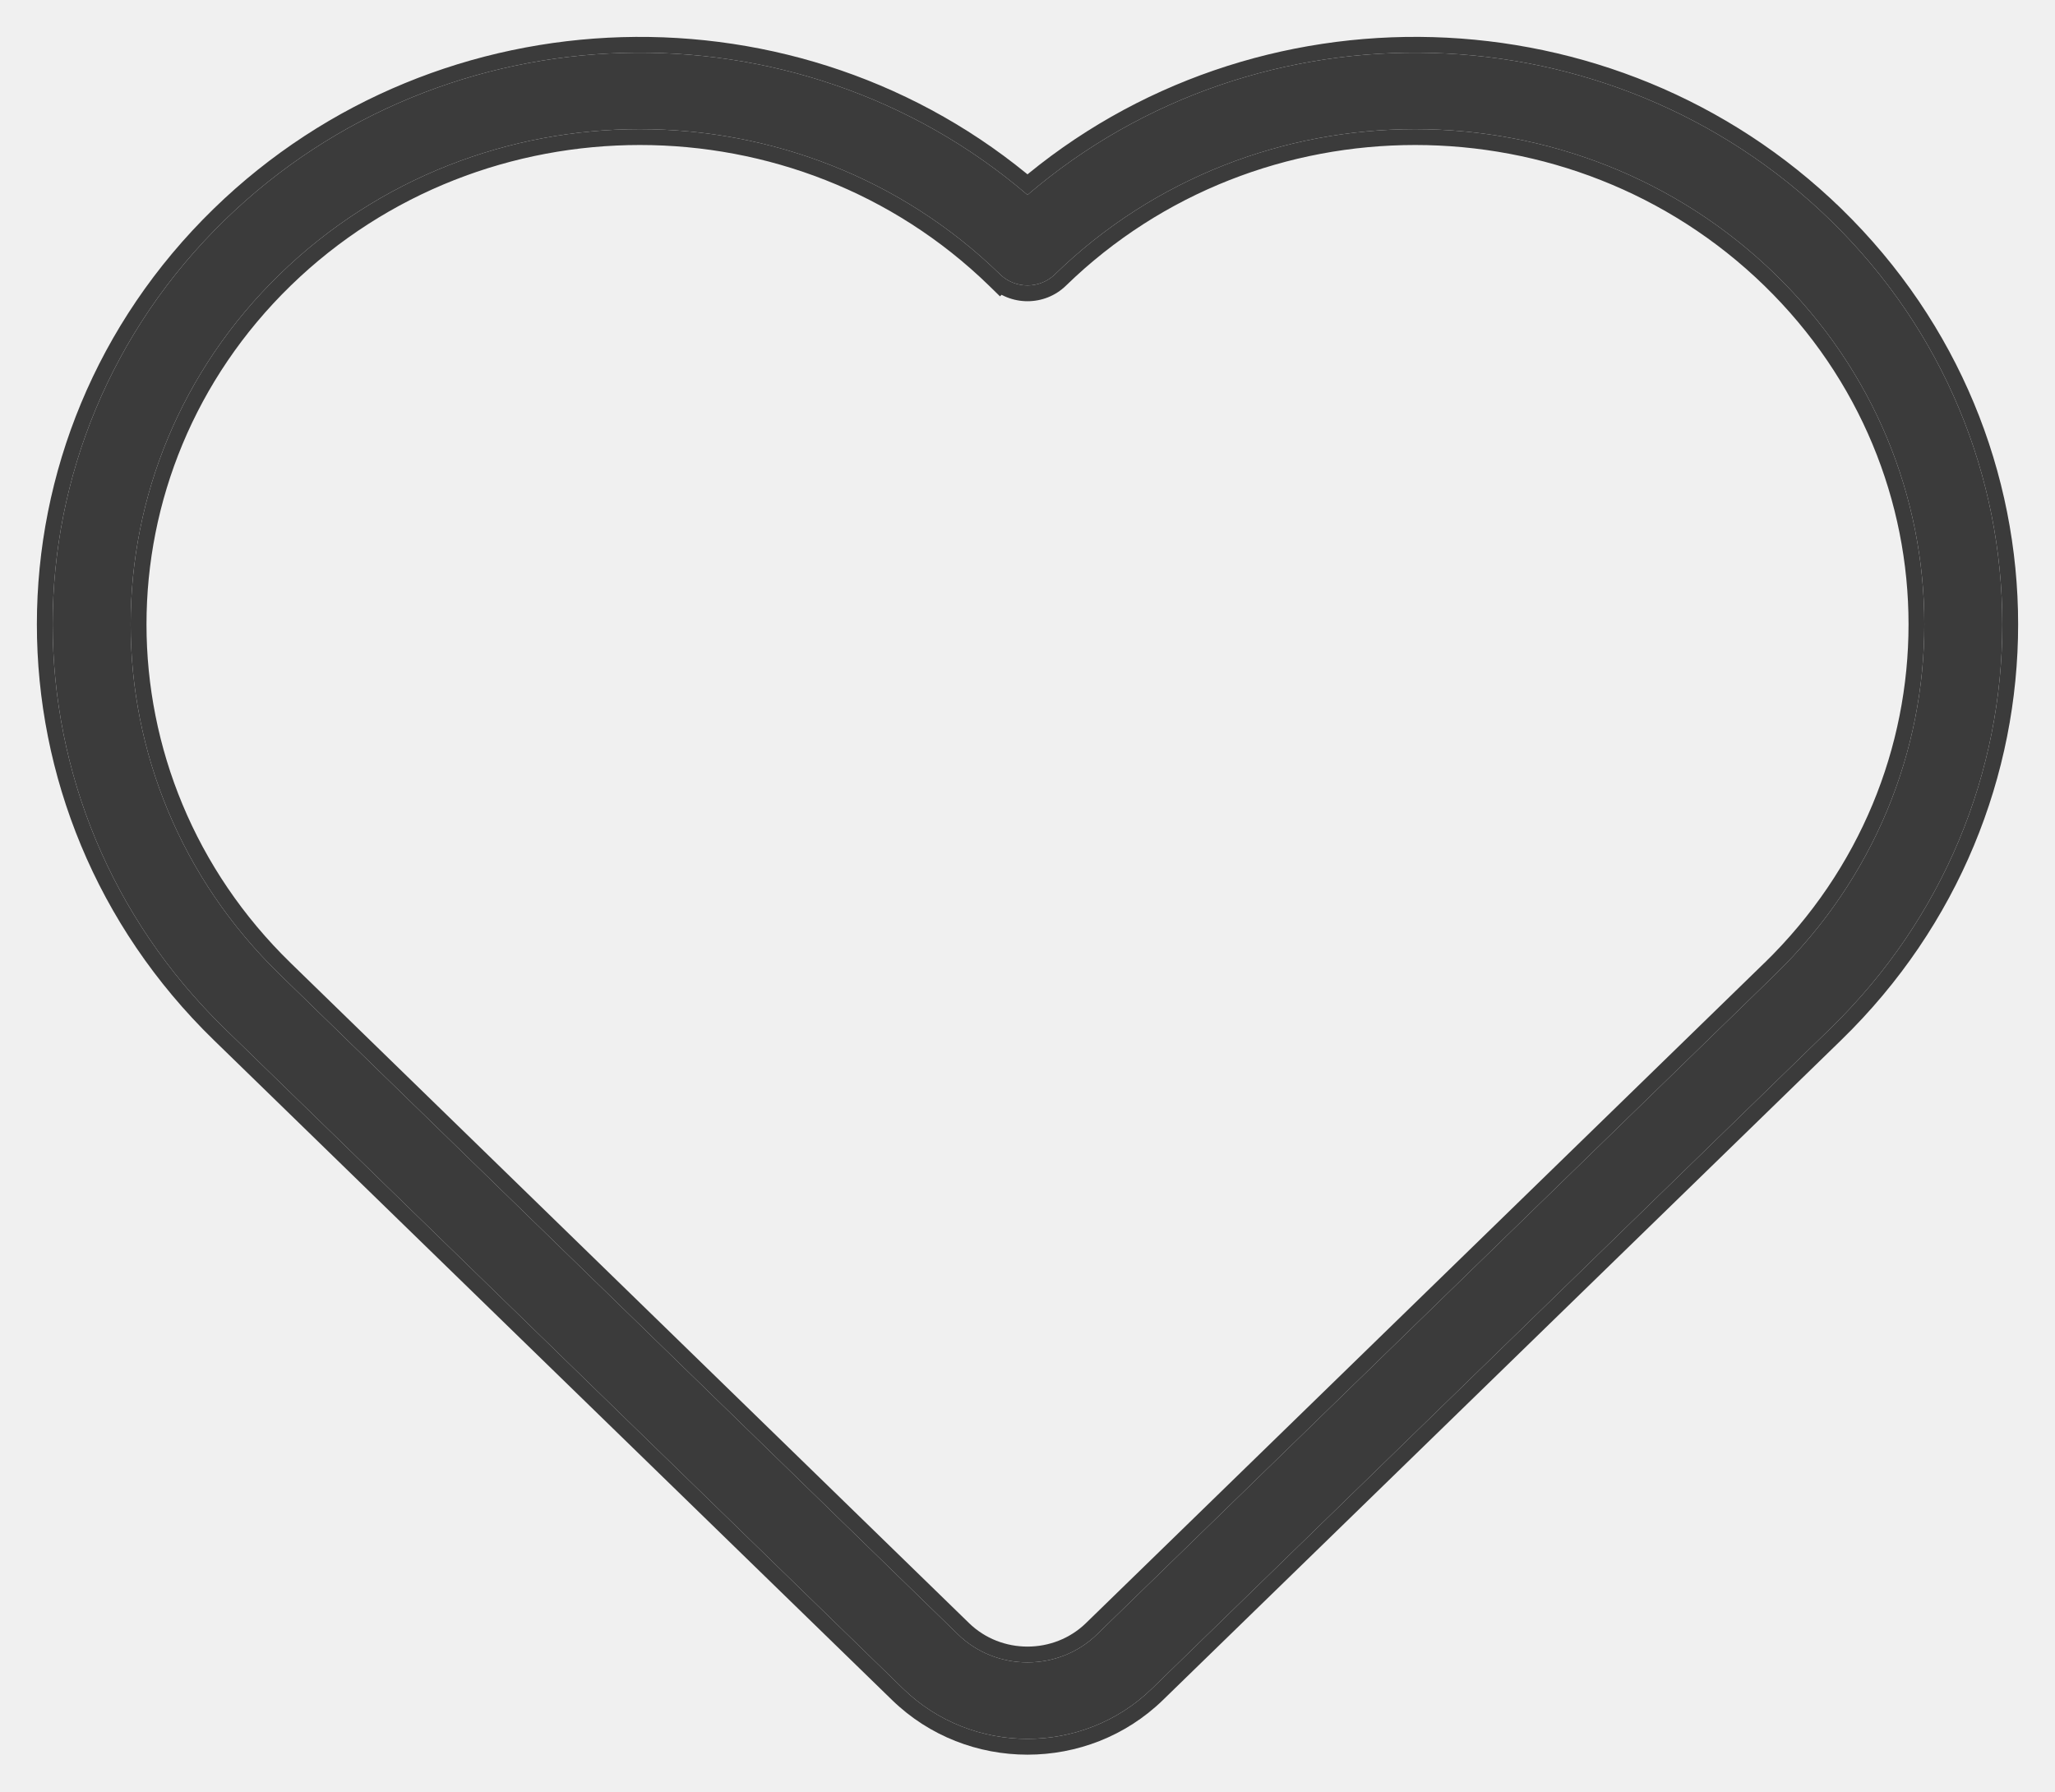
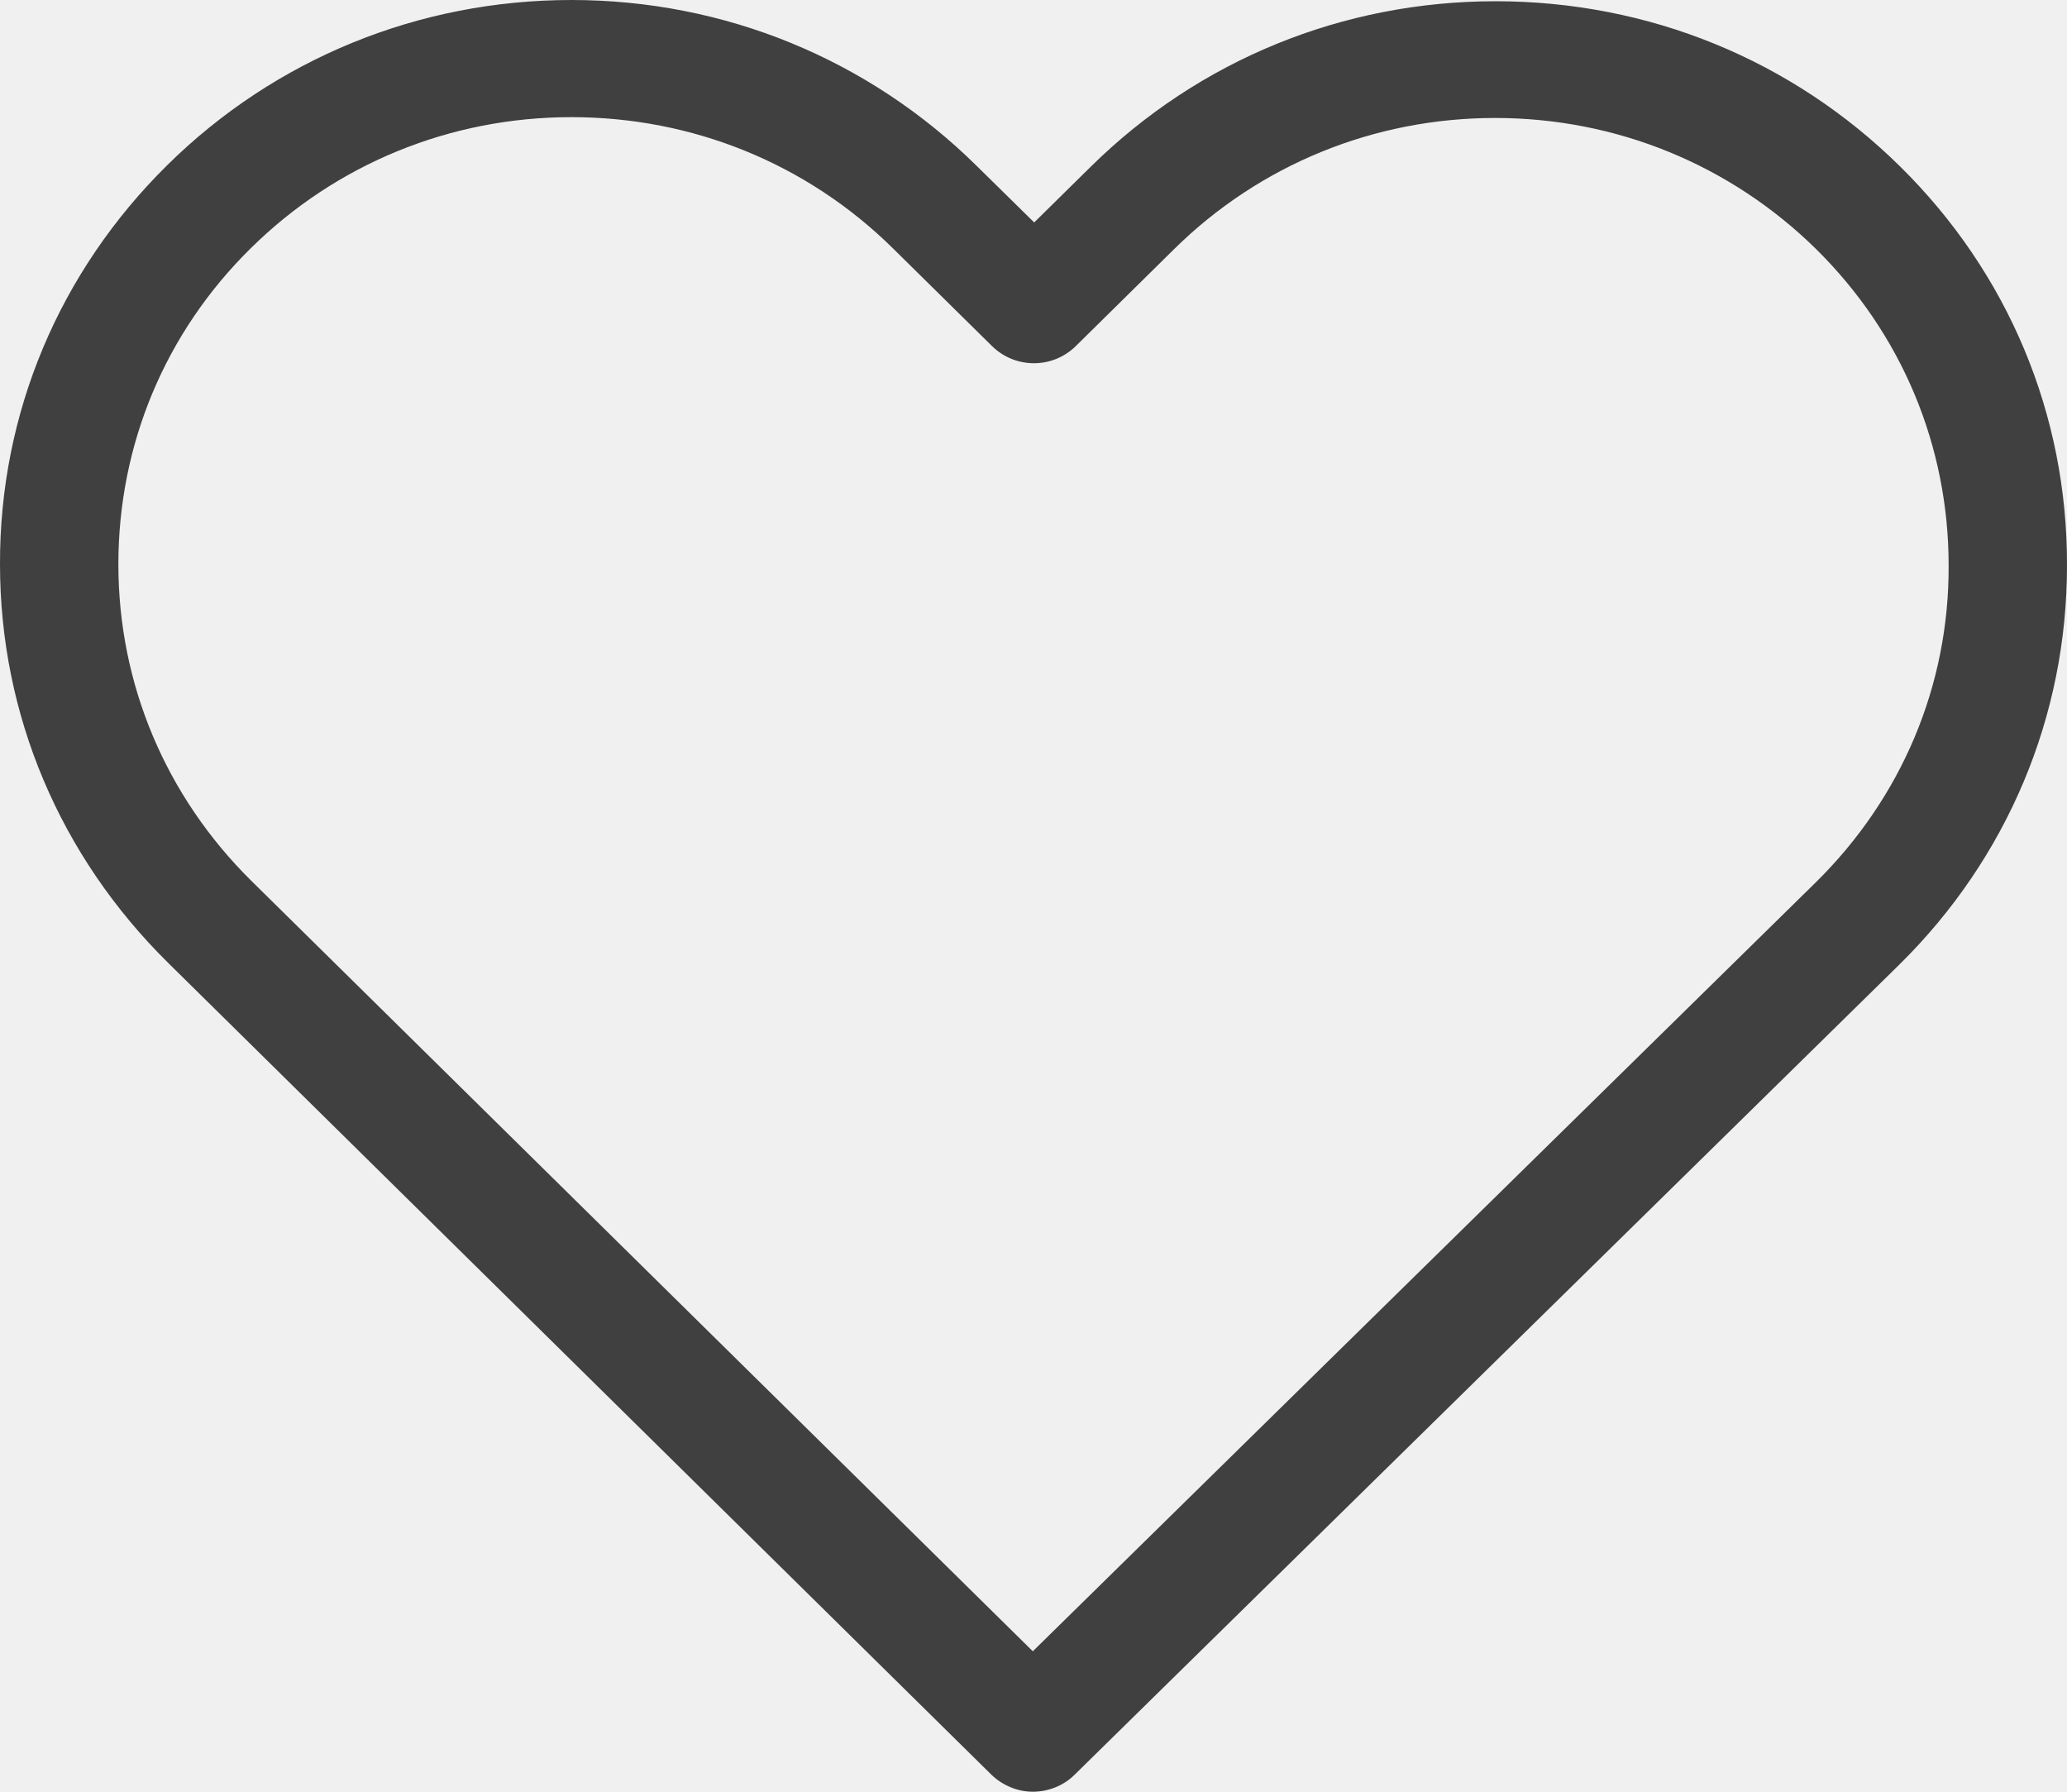
- <svg xmlns="http://www.w3.org/2000/svg" width="39" height="34" viewBox="0 0 39 34" fill="none">
-   <mask id="path-1-outside-1_331_1909" maskUnits="userSpaceOnUse" x="0" y="0" width="39" height="34" fill="black">
-     <rect fill="white" width="39" height="34" />
-     <path d="M34.734 4.175C39.089 8.413 39.089 15.284 34.734 19.522L21.86 32.048C20.556 33.317 18.444 33.317 17.14 32.048L4.266 19.522C-0.089 15.284 -0.089 8.413 4.266 4.175C8.447 0.107 15.124 -0.052 19.5 3.699C23.876 -0.052 30.552 0.107 34.734 4.175H34.734ZM18.979 5.206C15.205 1.533 9.083 1.533 5.308 5.206C1.537 8.875 1.537 14.822 5.308 18.491L18.182 31.018C18.909 31.725 20.091 31.725 20.818 31.018L33.692 18.492C37.463 14.822 37.463 8.875 33.692 5.206C29.918 1.533 23.795 1.533 20.021 5.206C19.733 5.487 19.267 5.487 18.979 5.206L18.979 5.206Z" />
-   </mask>
-   <path d="M34.734 4.175C39.089 8.413 39.089 15.284 34.734 19.522L21.86 32.048C20.556 33.317 18.444 33.317 17.14 32.048L4.266 19.522C-0.089 15.284 -0.089 8.413 4.266 4.175C8.447 0.107 15.124 -0.052 19.5 3.699C23.876 -0.052 30.552 0.107 34.734 4.175H34.734ZM18.979 5.206C15.205 1.533 9.083 1.533 5.308 5.206C1.537 8.875 1.537 14.822 5.308 18.491L18.182 31.018C18.909 31.725 20.091 31.725 20.818 31.018L33.692 18.492C37.463 14.822 37.463 8.875 33.692 5.206C29.918 1.533 23.795 1.533 20.021 5.206C19.733 5.487 19.267 5.487 18.979 5.206L18.979 5.206Z" fill="#3B3B3B" />
-   <path d="M34.734 4.175L34.944 3.96L34.856 3.875H34.734V4.175ZM34.734 19.522L34.944 19.737L34.944 19.737L34.734 19.522ZM21.86 32.048L22.07 32.263L22.07 32.263L21.86 32.048ZM17.14 32.048L16.93 32.263L16.93 32.263L17.14 32.048ZM4.266 19.522L4.056 19.737L4.056 19.737L4.266 19.522ZM4.266 4.175L4.057 3.96L4.057 3.96L4.266 4.175ZM19.5 3.699L19.305 3.927L19.5 4.094L19.695 3.927L19.5 3.699ZM34.734 4.175L34.525 4.39L34.612 4.475H34.734V4.175ZM18.979 5.206L18.77 5.421L18.978 5.624L19.187 5.422L18.979 5.206ZM5.308 5.206L5.099 4.991L5.099 4.991L5.308 5.206ZM5.308 18.491L5.099 18.706L5.099 18.706L5.308 18.491ZM18.182 31.018L17.973 31.233L17.973 31.233L18.182 31.018ZM20.818 31.018L21.027 31.233L21.027 31.233L20.818 31.018ZM33.692 18.492L33.901 18.707L33.901 18.706L33.692 18.492ZM33.692 5.206L33.901 4.991L33.901 4.991L33.692 5.206ZM20.021 5.206L20.23 5.421L20.23 5.421L20.021 5.206ZM18.979 5.206L19.188 4.991L18.98 4.788L18.77 4.99L18.979 5.206ZM34.525 4.39C38.758 8.51 38.758 15.187 34.525 19.307L34.944 19.737C39.419 15.382 39.419 8.316 34.944 3.96L34.525 4.39ZM34.525 19.307L21.651 31.833L22.07 32.263L34.944 19.737L34.525 19.307ZM21.651 31.833C20.463 32.989 18.537 32.989 17.349 31.833L16.93 32.263C18.351 33.645 20.649 33.645 22.07 32.263L21.651 31.833ZM17.349 31.833L4.475 19.307L4.056 19.737L16.93 32.263L17.349 31.833ZM4.475 19.307C0.242 15.187 0.242 8.51 4.475 4.39L4.057 3.96C-0.419 8.316 -0.419 15.382 4.056 19.737L4.475 19.307ZM4.475 4.39C8.544 0.431 15.046 0.276 19.305 3.927L19.695 3.472C15.202 -0.38 8.35 -0.217 4.057 3.96L4.475 4.39ZM19.695 3.927C23.954 0.276 30.456 0.431 34.525 4.39L34.944 3.96C30.649 -0.218 23.797 -0.38 19.305 3.472L19.695 3.927ZM34.734 4.475H34.734V3.875H34.734V4.475ZM19.188 4.991C15.297 1.205 8.99 1.205 5.099 4.991L5.517 5.421C9.175 1.862 15.112 1.862 18.77 5.421L19.188 4.991ZM5.099 4.991C1.207 8.778 1.207 14.919 5.099 18.706L5.517 18.276C1.868 14.725 1.868 8.973 5.517 5.421L5.099 4.991ZM5.099 18.706L17.973 31.233L18.391 30.803L5.517 18.276L5.099 18.706ZM17.973 31.233C18.816 32.054 20.184 32.054 21.027 31.233L20.609 30.803C19.998 31.397 19.002 31.397 18.391 30.803L17.973 31.233ZM21.027 31.233L33.901 18.707L33.483 18.276L20.609 30.803L21.027 31.233ZM33.901 18.706C37.793 14.919 37.793 8.778 33.901 4.991L33.483 5.421C37.133 8.973 37.133 14.725 33.483 18.277L33.901 18.706ZM33.901 4.991C30.01 1.205 23.703 1.205 19.812 4.991L20.23 5.421C23.888 1.862 29.825 1.862 33.483 5.421L33.901 4.991ZM19.812 4.991C19.64 5.158 19.36 5.158 19.188 4.991L18.77 5.421C19.175 5.815 19.826 5.815 20.23 5.421L19.812 4.991ZM18.77 4.99L18.77 4.99L19.187 5.422L19.187 5.422L18.77 4.99Z" fill="#3B3B3B" mask="url(#path-1-outside-1_331_1909)" />
+ <svg xmlns="http://www.w3.org/2000/svg" width="15" height="13" viewBox="0 0 15 13" fill="none">
+   <path d="M13.788 1.207C13.003 0.433 11.963 0.009 10.853 0.009C9.743 0.009 8.7 0.436 7.915 1.21L7.505 1.614L7.088 1.204C6.303 0.429 5.257 0 4.147 0C3.04 0 1.997 0.426 1.215 1.197C0.429 1.972 -0.003 3 1.74127e-05 4.094C1.74127e-05 5.188 0.436 6.213 1.221 6.987L7.193 12.875C7.276 12.956 7.387 13 7.495 13C7.603 13 7.715 12.959 7.797 12.878L13.782 7C14.568 6.226 15 5.197 15 4.103C15.003 3.009 14.574 1.981 13.788 1.207ZM13.178 6.401L7.495 11.981L1.825 6.392C1.202 5.777 0.859 4.962 0.859 4.094C0.859 3.226 1.199 2.411 1.822 1.799C2.442 1.188 3.269 0.85 4.147 0.85C5.028 0.85 5.858 1.188 6.481 1.803L7.199 2.511C7.368 2.677 7.638 2.677 7.807 2.511L8.519 1.809C9.142 1.194 9.972 0.856 10.85 0.856C11.728 0.856 12.555 1.194 13.178 1.806C13.801 2.42 14.141 3.235 14.141 4.103C14.145 4.972 13.801 5.787 13.178 6.401Z" fill="#404041" />
</svg>
